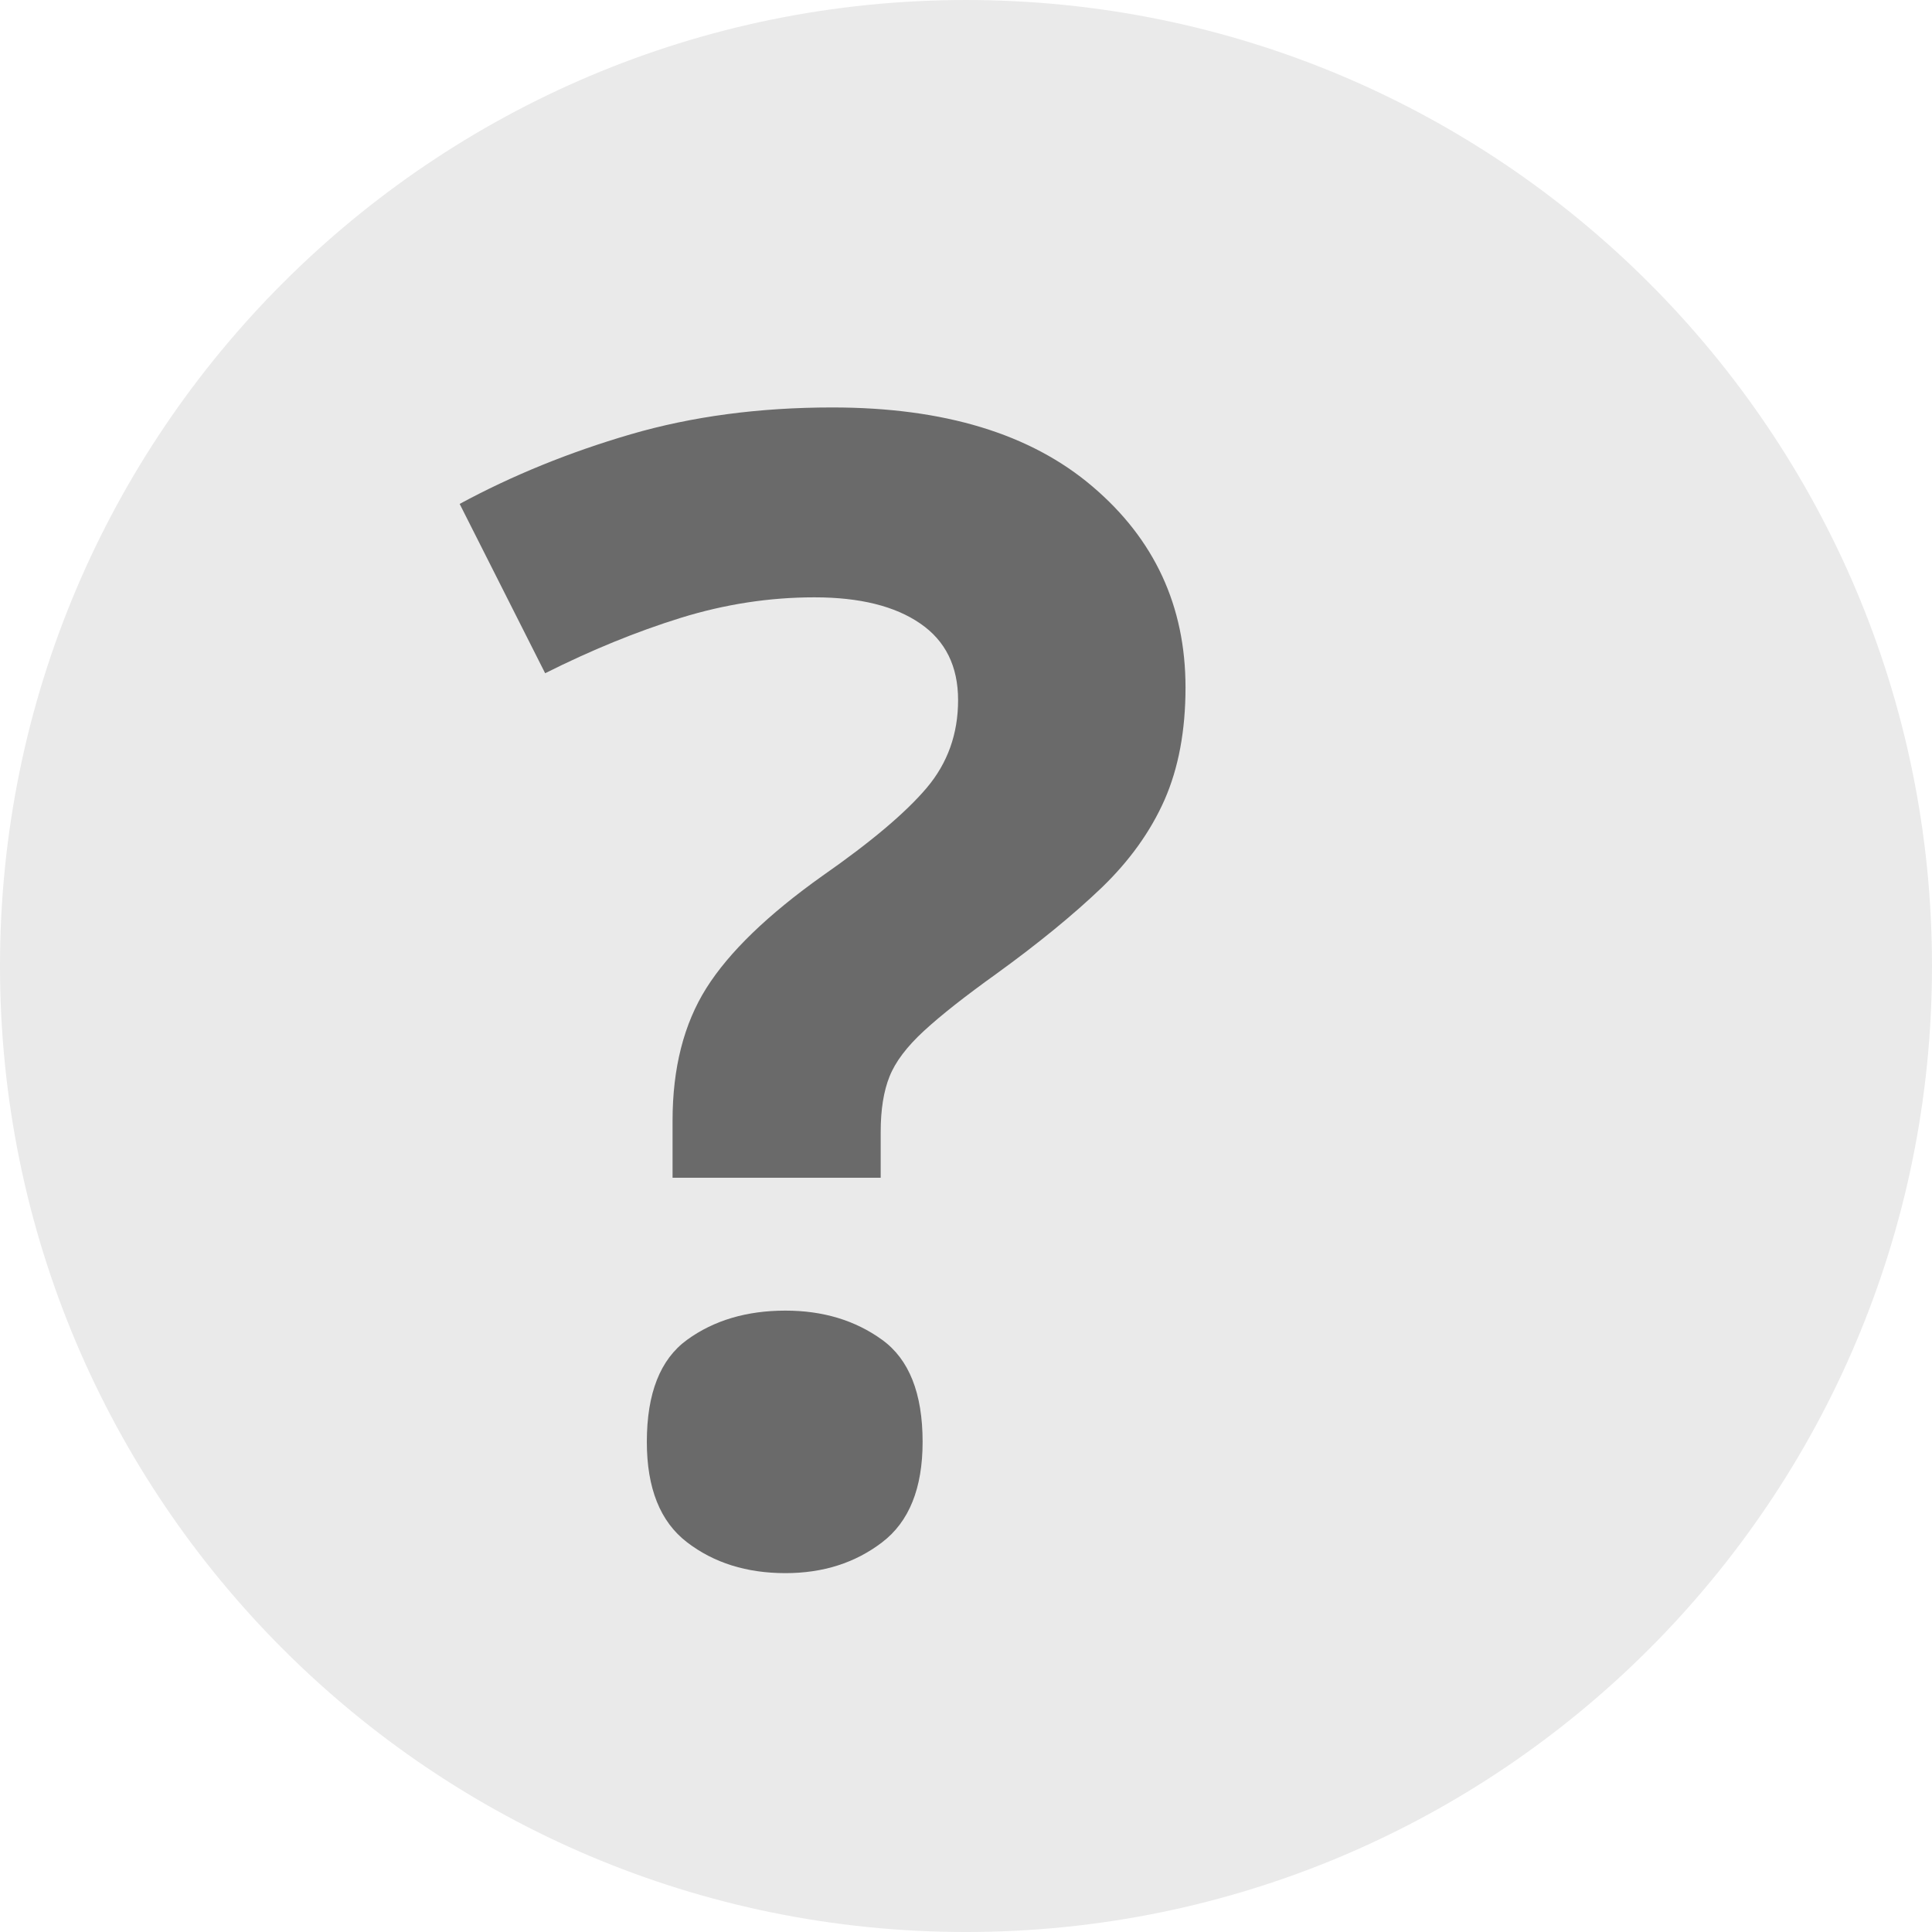
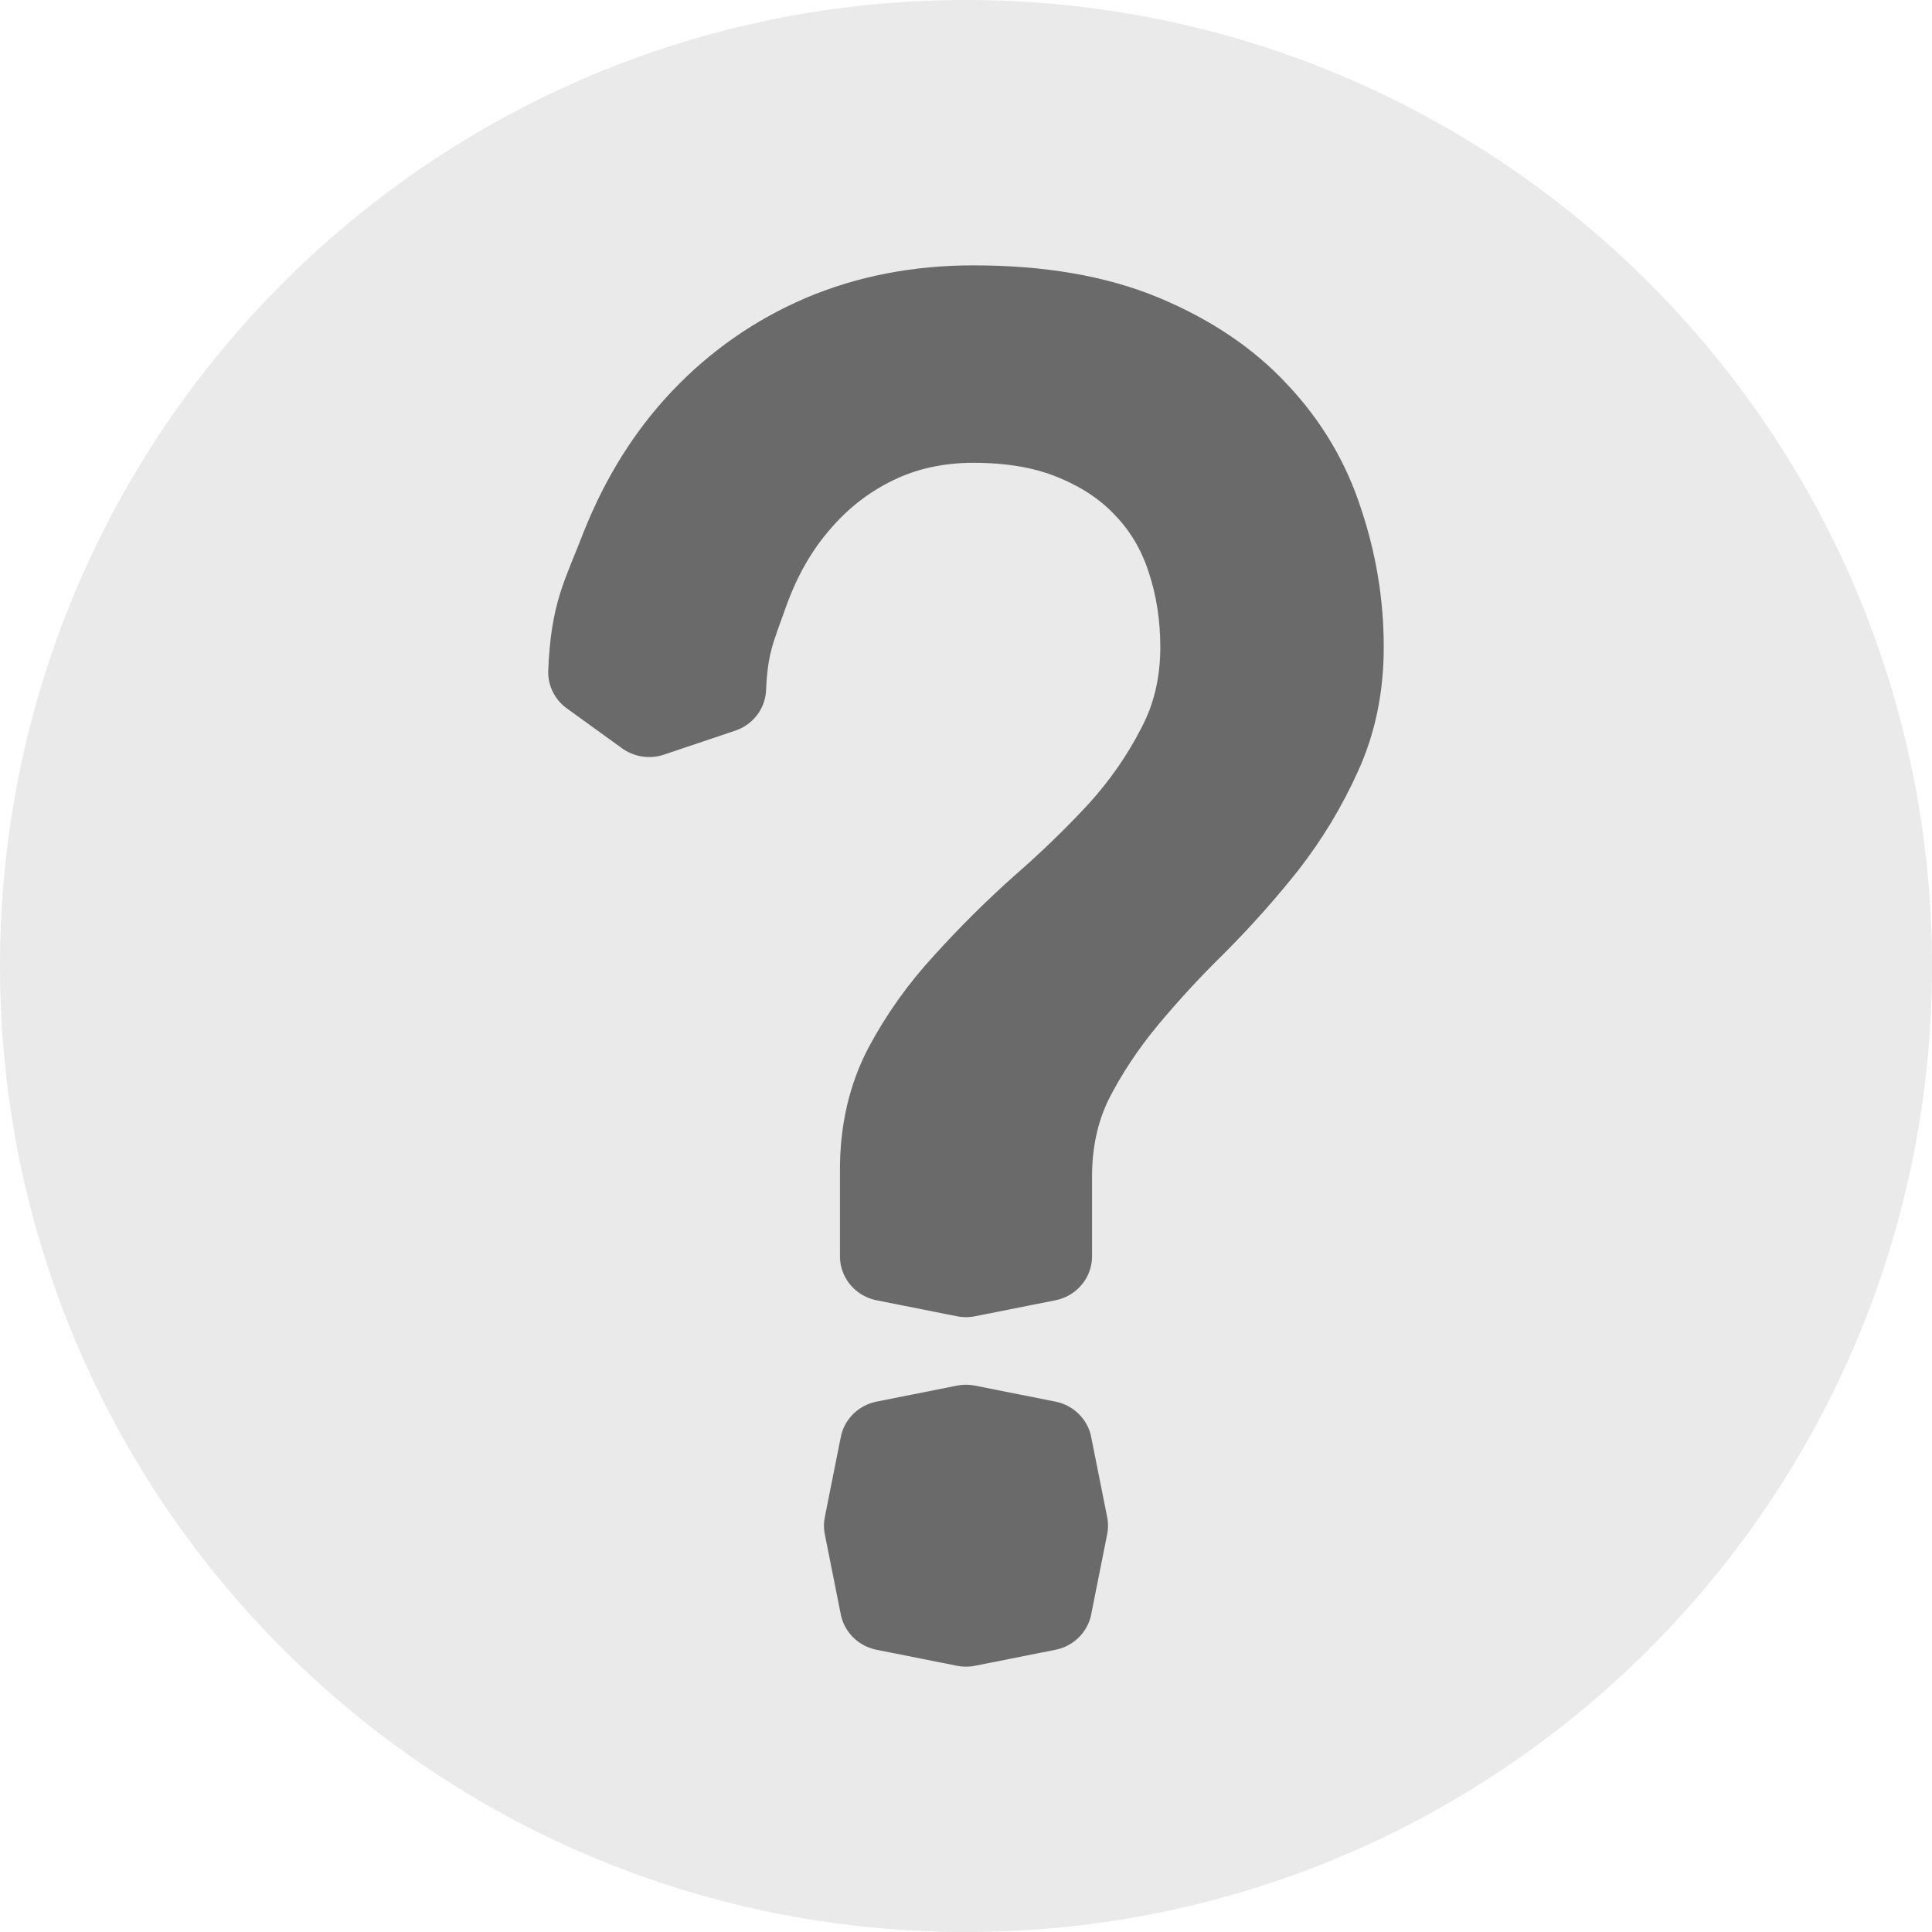
<svg xmlns="http://www.w3.org/2000/svg" width="128mm" height="128mm" viewBox="0 0 128 128" version="1.1" id="svg5">
  <defs id="defs2">
    <clipPath clipPathUnits="userSpaceOnUse" id="clipPath6839">
      <rect style="opacity:0.363;fill:#2c1717;fill-opacity:1;fill-rule:evenodd;stroke-width:1.02;stroke-linecap:round;stroke-linejoin:round" id="rect6841" width="128" height="128.536" x="-16.279" y="86.122" />
    </clipPath>
  </defs>
  <g id="layer1" transform="translate(-748.5046,31.72488)">
    <path style="fill:#bb1717;fill-opacity:1;fill-rule:evenodd;stroke-width:7.501;stroke-linecap:round;stroke-linejoin:round" d="" id="path4333" transform="scale(0.2645833)" />
    <path style="fill:#bb1717;fill-opacity:1;fill-rule:evenodd;stroke-width:7.501;stroke-linecap:round;stroke-linejoin:round" d="" id="path4372" transform="scale(0.2645833)" />
    <path style="fill:#bb1717;fill-opacity:1;fill-rule:evenodd;stroke-width:7.501;stroke-linecap:round;stroke-linejoin:round" d="" id="path4411" transform="scale(0.2645833)" />
    <path style="fill:#bb1717;fill-opacity:1;fill-rule:evenodd;stroke-width:3.752;stroke-linecap:round;stroke-linejoin:round" d="" id="path4684" transform="scale(0.2645833)" />
    <path style="fill:#bb1717;fill-opacity:1;fill-rule:evenodd;stroke-width:3.752;stroke-linecap:round;stroke-linejoin:round" d="" id="path4723" transform="scale(0.2645833)" />
    <text xml:space="preserve" style="font-size:223.4px;line-height:1.45;font-family:sans-serif;fill:#bb1717;fill-opacity:1;stroke-width:0.524" x="158.597" y="235.646" id="text49661" transform="scale(1.668738,0.5992552)">
      <tspan id="tspan49659" style="font-style:normal;font-variant:normal;font-weight:normal;font-stretch:normal;font-size:223.4px;font-family:'Times New Roman';-inkscape-font-specification:'Times New Roman, ';fill:#bb1717;fill-opacity:1;stroke-width:0.524" x="158.597" y="235.646" />
    </text>
-     <g id="g56586" transform="translate(481.4183,-65.03152)">
-       <circle style="fill:#eaeaea;fill-opacity:1;fill-rule:evenodd;stroke:none;stroke-width:0.897;stroke-linecap:round;stroke-linejoin:round;stroke-opacity:1" id="circle49657" cx="331.086" cy="97.307" r="64" />
-       <text xml:space="preserve" style="font-size:105.818px;line-height:1.45;font-family:sans-serif;fill:#6a6a6a;fill-opacity:1;stroke-width:0.248" x="294.349" y="137.5" id="text53719" transform="scale(1.009772,0.9903223)">
-         <tspan id="tspan53717" style="font-style:normal;font-variant:normal;font-weight:bold;font-stretch:normal;font-size:105.818px;font-family:'.SF Hebrew Rounded';-inkscape-font-specification:'.SF Hebrew Rounded Bold';fill:#6a6a6a;fill-opacity:1;stroke-width:0.248" x="294.349" y="137.5">?</tspan>
-       </text>
+     <g id="g11284">
+       <circle style="fill:#eaeaea;fill-opacity:1;fill-rule:evenodd;stroke:none;stroke-width:0.897;stroke-linecap:round;stroke-linejoin:round;stroke-opacity:1" id="circle49657" cx="812.505" cy="32.275" r="64" />
+       <g aria-label="?" transform="matrix(1.009772,0,0,0.9903223,7.6563061e-6,-0.5291657)" id="text53719" style="font-size:105.818px;line-height:1.45;fill:#6a6a6a;stroke:#6a6a6a;stroke-width:6;stroke-linecap:round;stroke-linejoin:round">
+         <path d="m 799.372,52.549 v -5.815 c 0,-2.504 0.505,-4.745 1.514,-6.723 1.05,-2.019 2.362,-3.897 3.937,-5.633 1.575,-1.777 3.251,-3.473 5.027,-5.088 1.817,-1.615 3.513,-3.291 5.088,-5.027 1.575,-1.777 2.867,-3.675 3.877,-5.694 1.05,-2.019 1.575,-4.28 1.575,-6.784 0,-2.1 -0.303,-4.078 -0.909,-5.936 -0.606,-1.898 -1.555,-3.533 -2.847,-4.906 -1.252,-1.373 -2.847,-2.463 -4.785,-3.271 -1.898,-0.808 -4.139,-1.211 -6.723,-1.211 -2.382,0 -4.563,0.485 -6.542,1.454 -1.979,0.969 -3.695,2.322 -5.149,4.058 -1.454,1.696 -2.605,3.755 -3.453,6.178 -0.848,2.423 -1.333,3.485 -1.454,6.392 l -4.673,1.603 -3.625,-2.672 c 0.162,-3.998 0.868,-4.98 2.12,-8.292 1.292,-3.311 3.029,-6.138 5.209,-8.48 2.221,-2.382 4.805,-4.22 7.753,-5.512 2.988,-1.292 6.259,-1.938 9.813,-1.938 4.321,0 7.995,0.646 11.024,1.938 3.029,1.292 5.492,2.988 7.39,5.088 1.938,2.1 3.331,4.502 4.179,7.208 0.888,2.706 1.333,5.472 1.333,8.298 0,2.625 -0.485,5.007 -1.454,7.147 -0.929,2.1 -2.1,4.078 -3.513,5.936 -1.413,1.817 -2.948,3.574 -4.603,5.27 -1.656,1.656 -3.19,3.352 -4.603,5.088 -1.413,1.736 -2.605,3.574 -3.574,5.512 -0.929,1.938 -1.393,4.099 -1.393,6.481 v 5.33 l -5.27,1.069 z m 10.539,12.659 1.048,5.361 -1.048,5.361 -5.27,1.069 -5.27,-1.069 -1.048,-5.361 1.048,-5.361 5.27,-1.069 z" style="font-weight:bold;font-family:'Oriya Sangam MN';-inkscape-font-specification:'Oriya Sangam MN Bold'" id="path9230" />
+       </g>
    </g>
  </g>
</svg>
